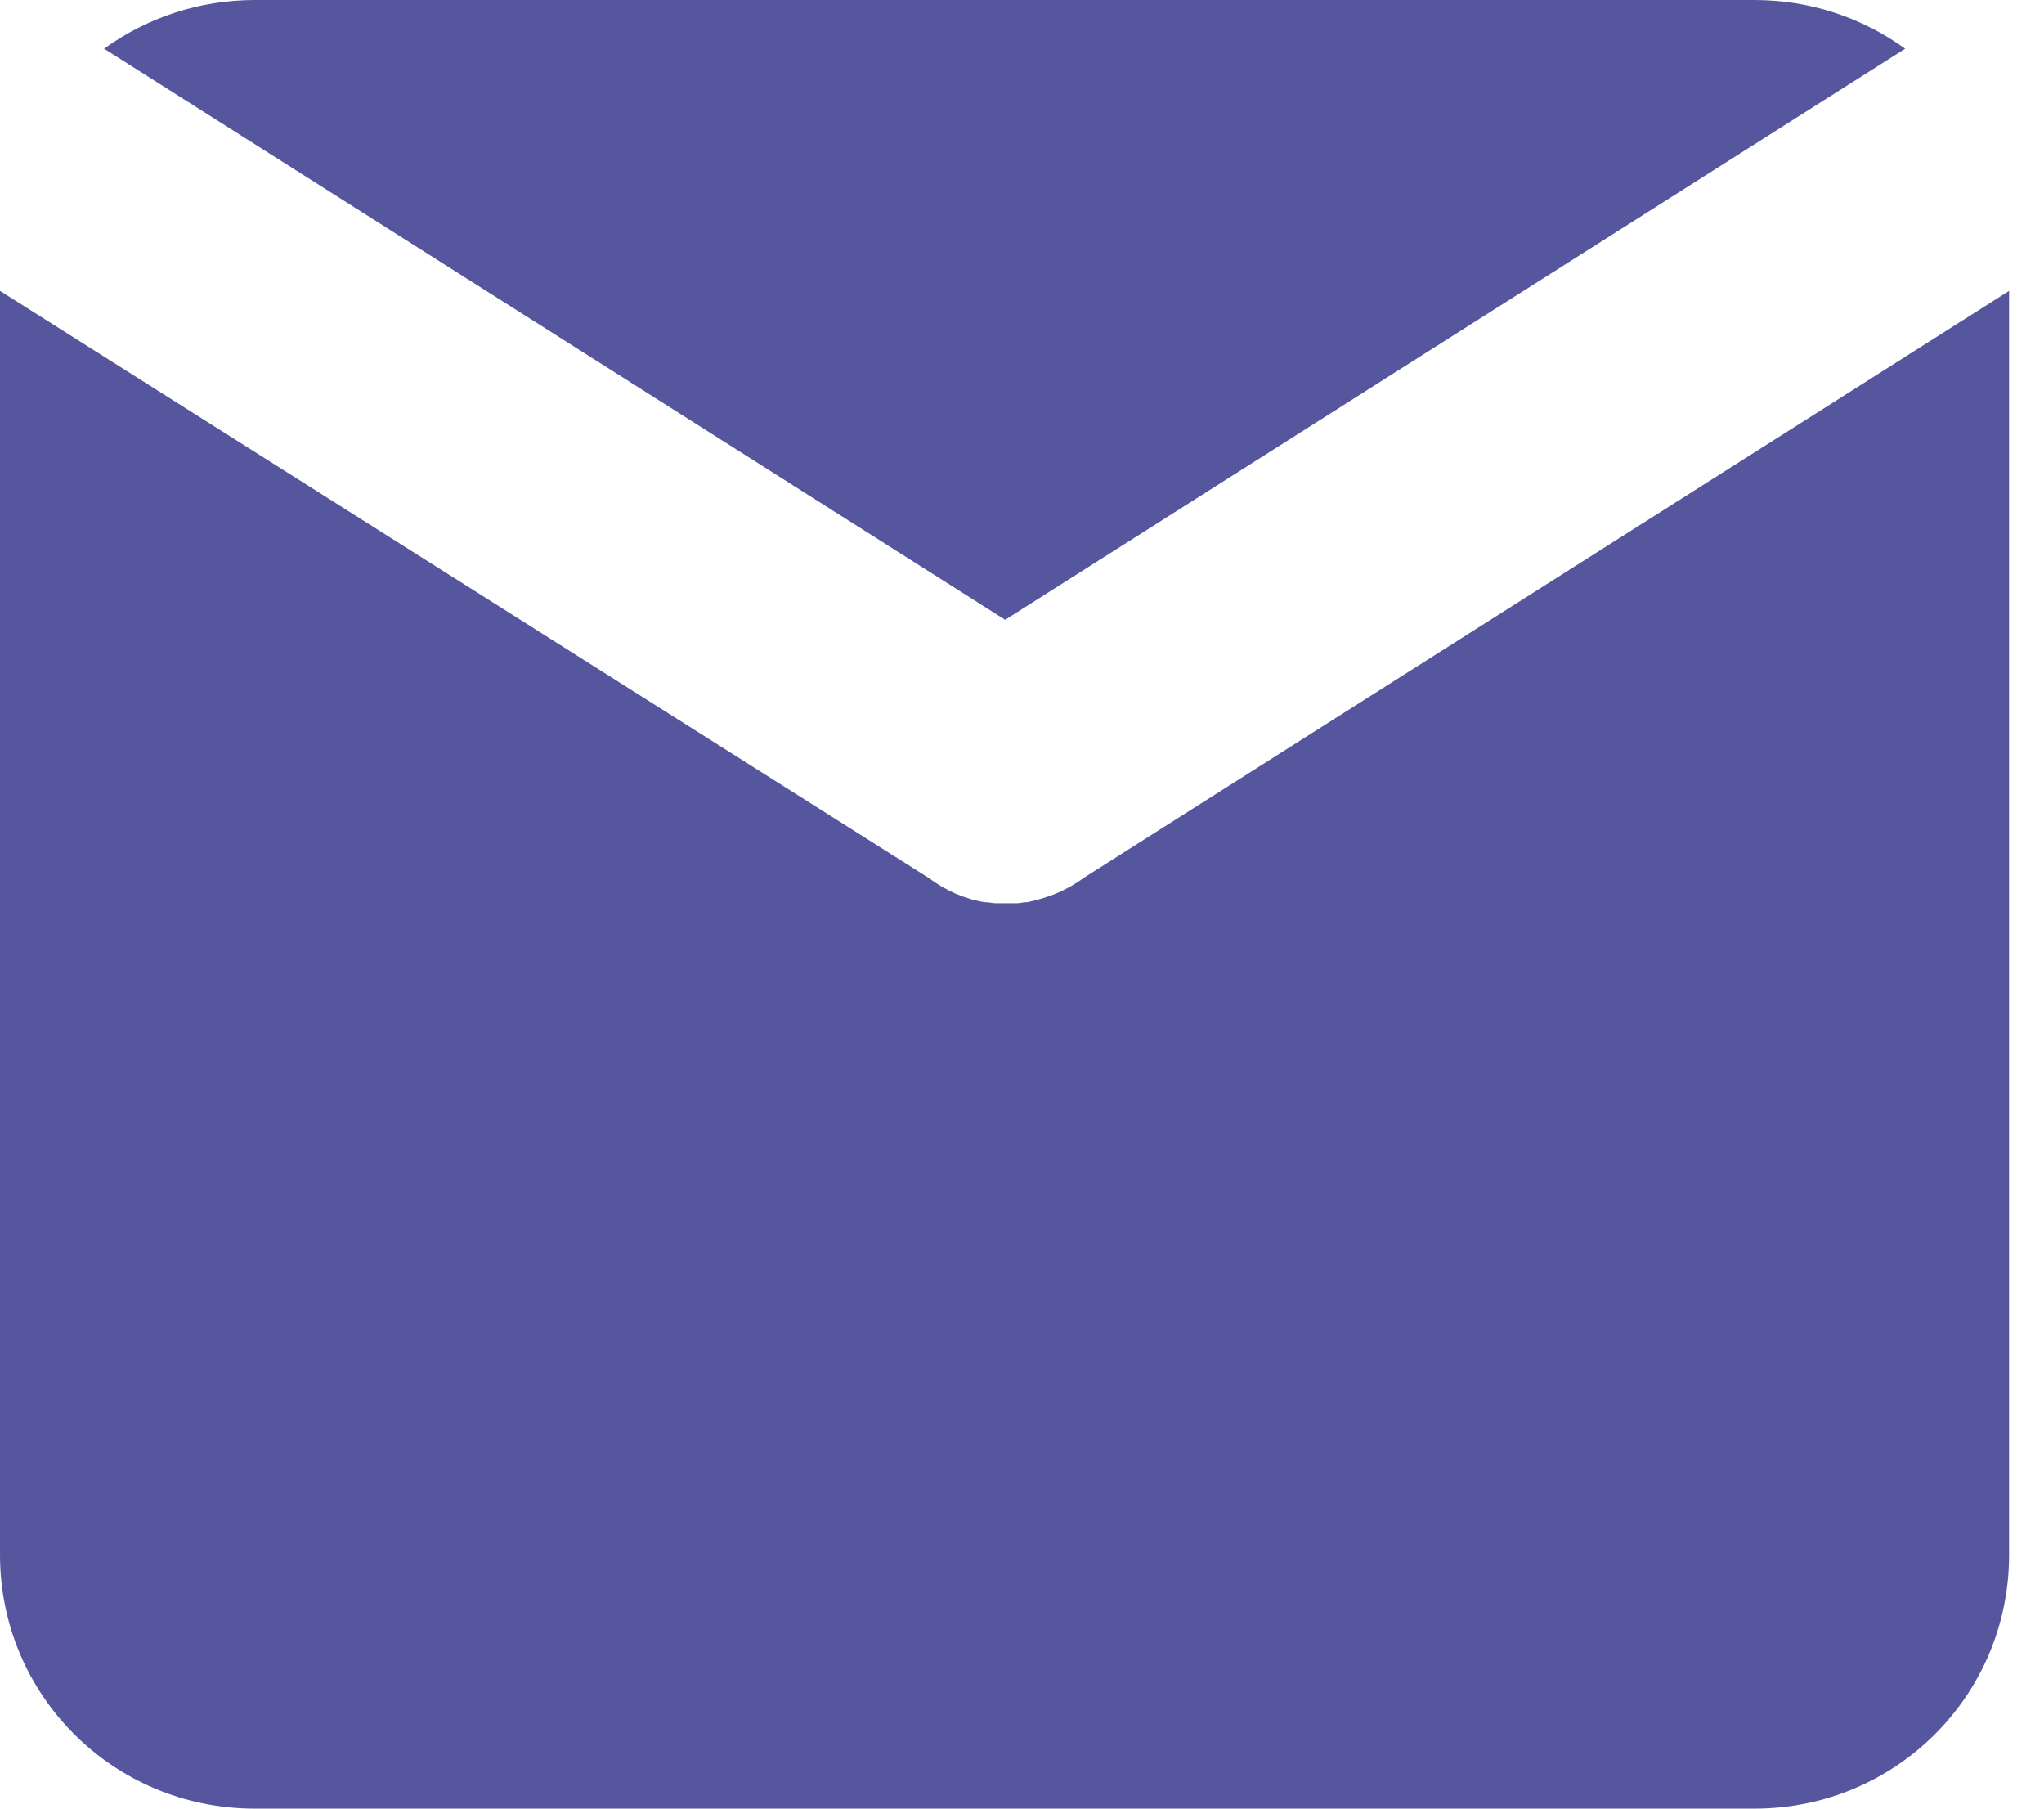
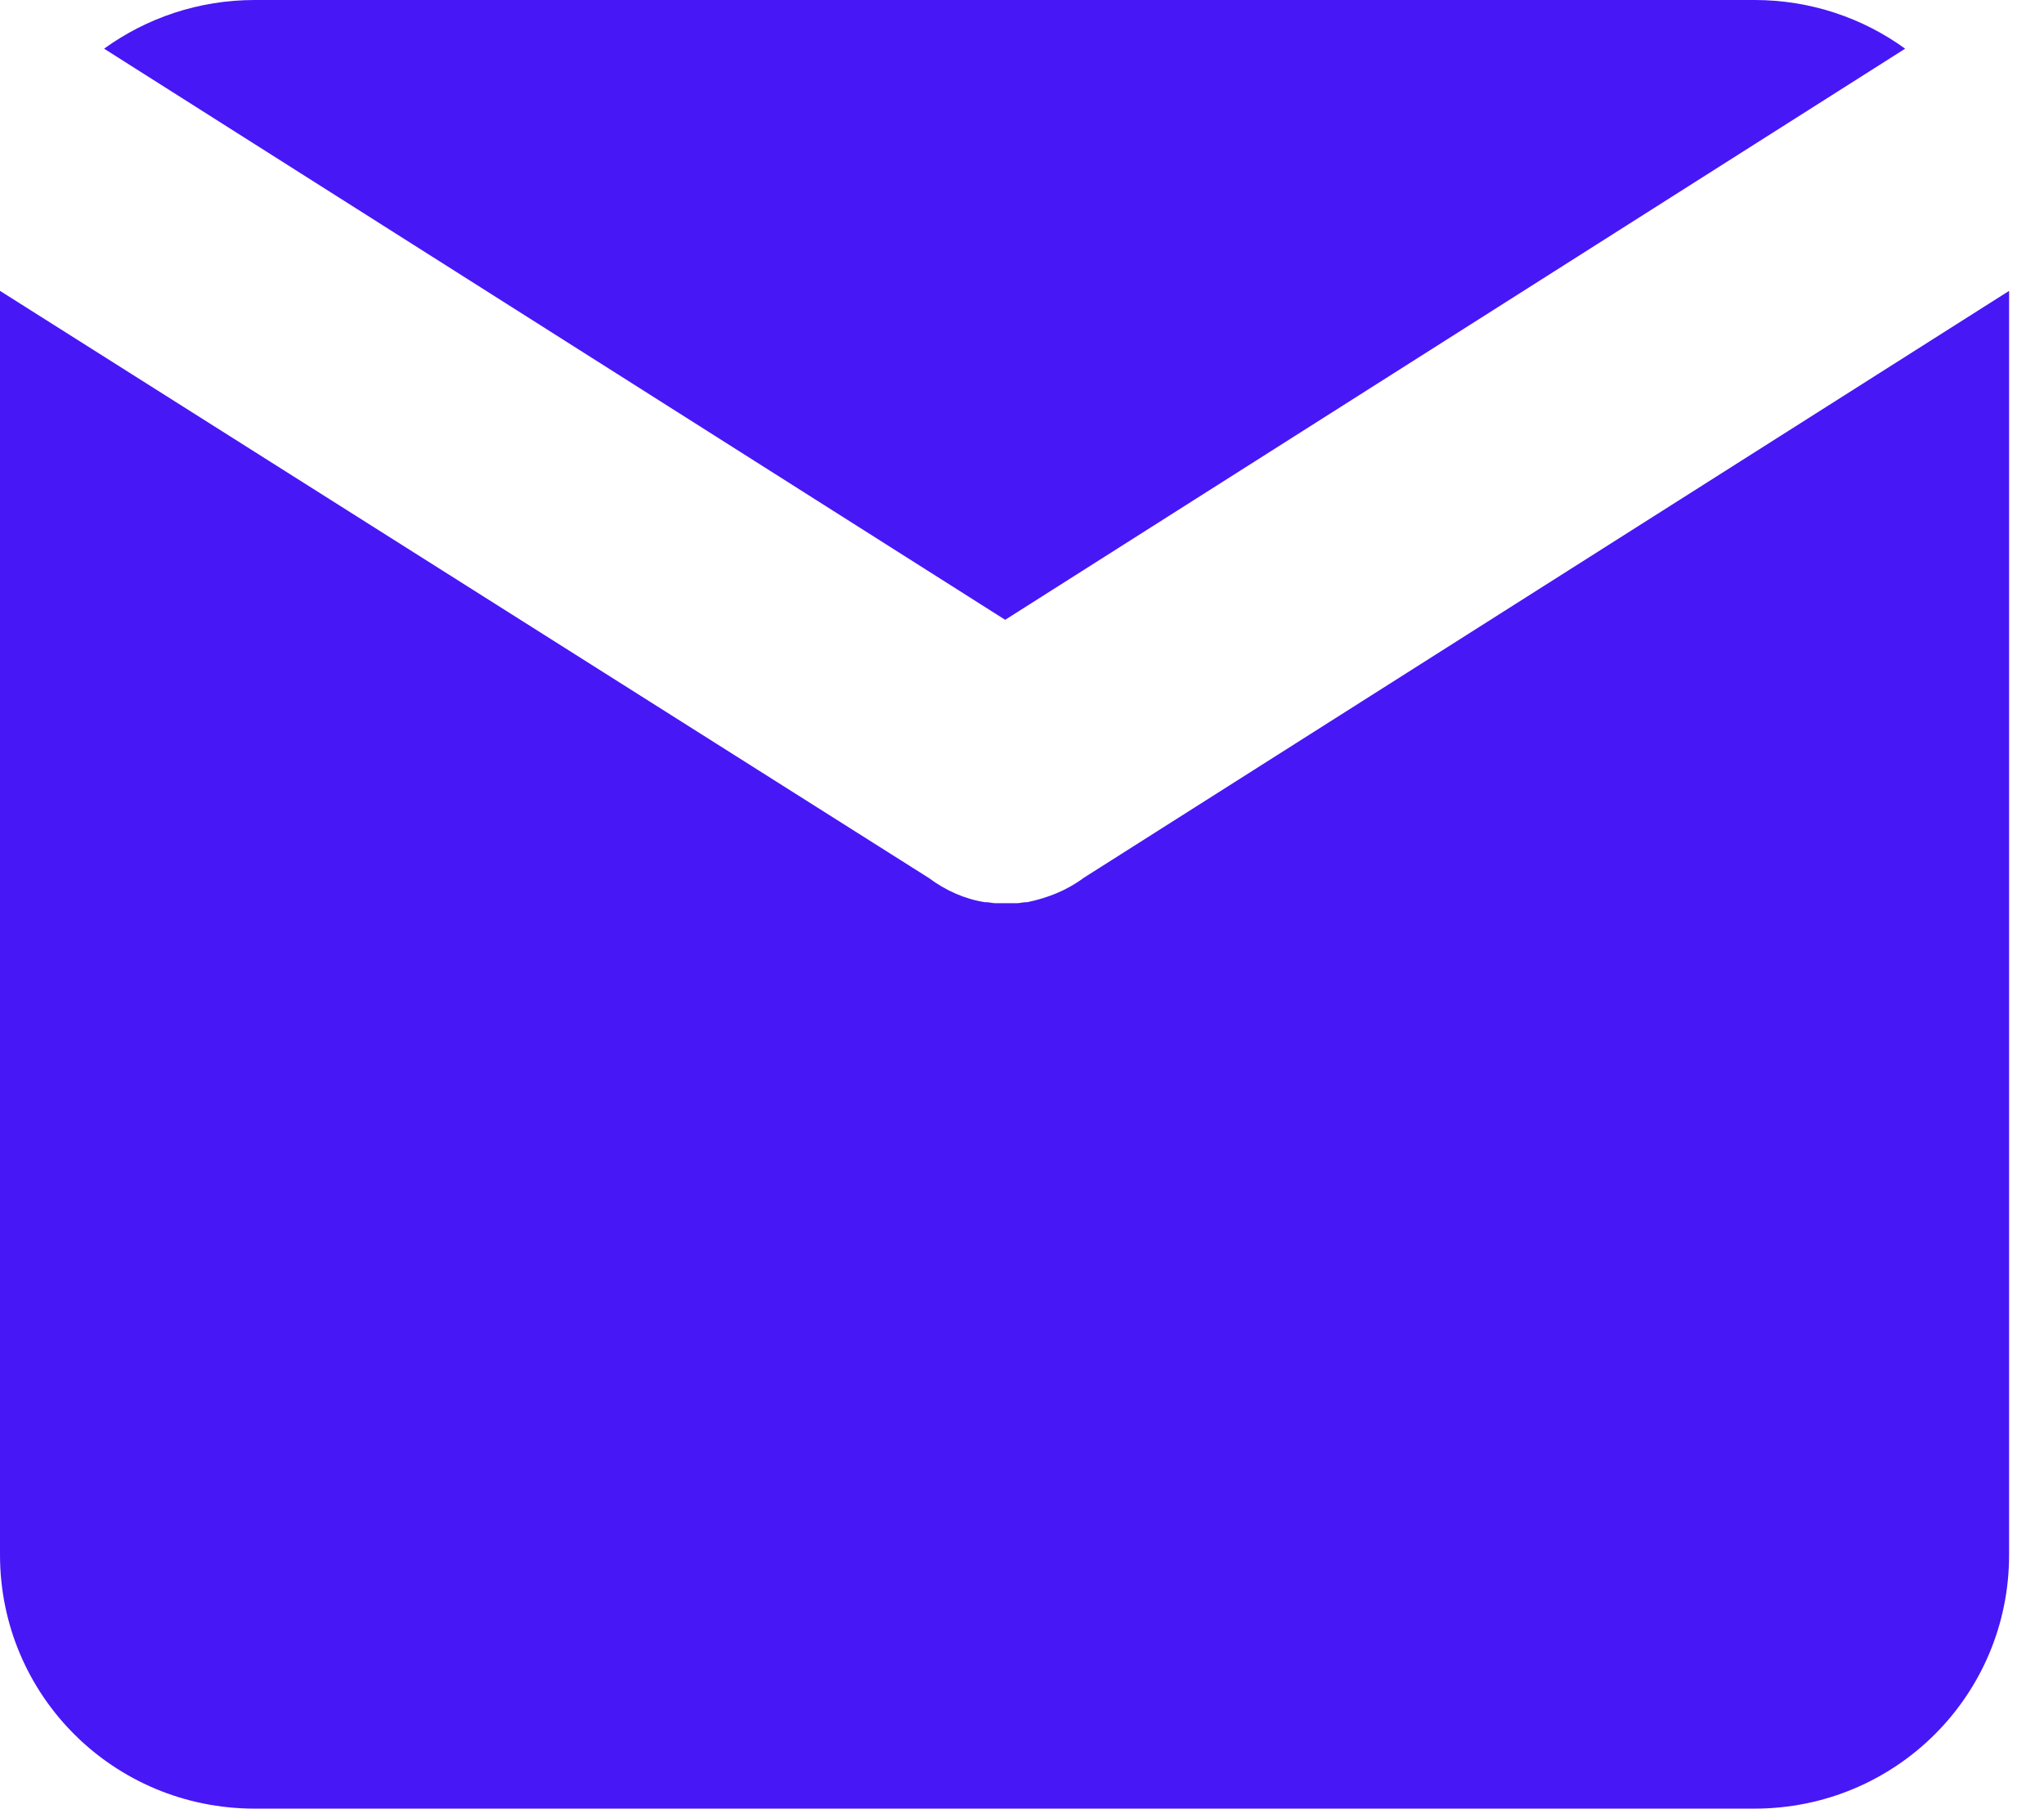
<svg xmlns="http://www.w3.org/2000/svg" width="26" height="23" viewBox="0 0 26 23" fill="none">
-   <path d="M12.786 7.882L24.234 0.619C23.694 0.229 23.033 0 22.317 0H3.241C2.526 0 1.864 0.229 1.324 0.619L12.786 7.882Z" fill="#55569E" />
-   <path d="M13.784 11.164C13.568 11.325 13.325 11.419 13.068 11.473H13.055C13.014 11.473 12.974 11.486 12.933 11.486C12.92 11.486 12.893 11.486 12.879 11.486C12.852 11.486 12.825 11.486 12.798 11.486C12.771 11.486 12.744 11.486 12.717 11.486C12.704 11.486 12.677 11.486 12.663 11.486C12.623 11.486 12.582 11.473 12.542 11.473H12.528C12.272 11.433 12.029 11.325 11.813 11.164L0 3.699V5.461V8.77V9.536V19.772C0 21.561 1.445 23 3.24 23H22.316C24.112 23 25.556 21.561 25.556 19.772V9.536V8.77V5.461V3.699L13.784 11.164Z" fill="#55569E" />
+   <path d="M12.786 7.882L24.234 0.619C23.694 0.229 23.033 0 22.317 0H3.241C2.526 0 1.864 0.229 1.324 0.619L12.786 7.882Z" fill="#4717F6" />
+   <path d="M13.784 11.164C13.568 11.325 13.325 11.419 13.068 11.473H13.055C13.014 11.473 12.974 11.486 12.933 11.486C12.92 11.486 12.893 11.486 12.879 11.486C12.852 11.486 12.825 11.486 12.798 11.486C12.771 11.486 12.744 11.486 12.717 11.486C12.704 11.486 12.677 11.486 12.663 11.486C12.623 11.486 12.582 11.473 12.542 11.473H12.528C12.272 11.433 12.029 11.325 11.813 11.164L0 3.699V5.461V8.77V9.536V19.772C0 21.561 1.445 23 3.24 23H22.316C24.112 23 25.556 21.561 25.556 19.772V9.536V8.77V5.461V3.699L13.784 11.164Z" fill="#4717F6" />
</svg>
